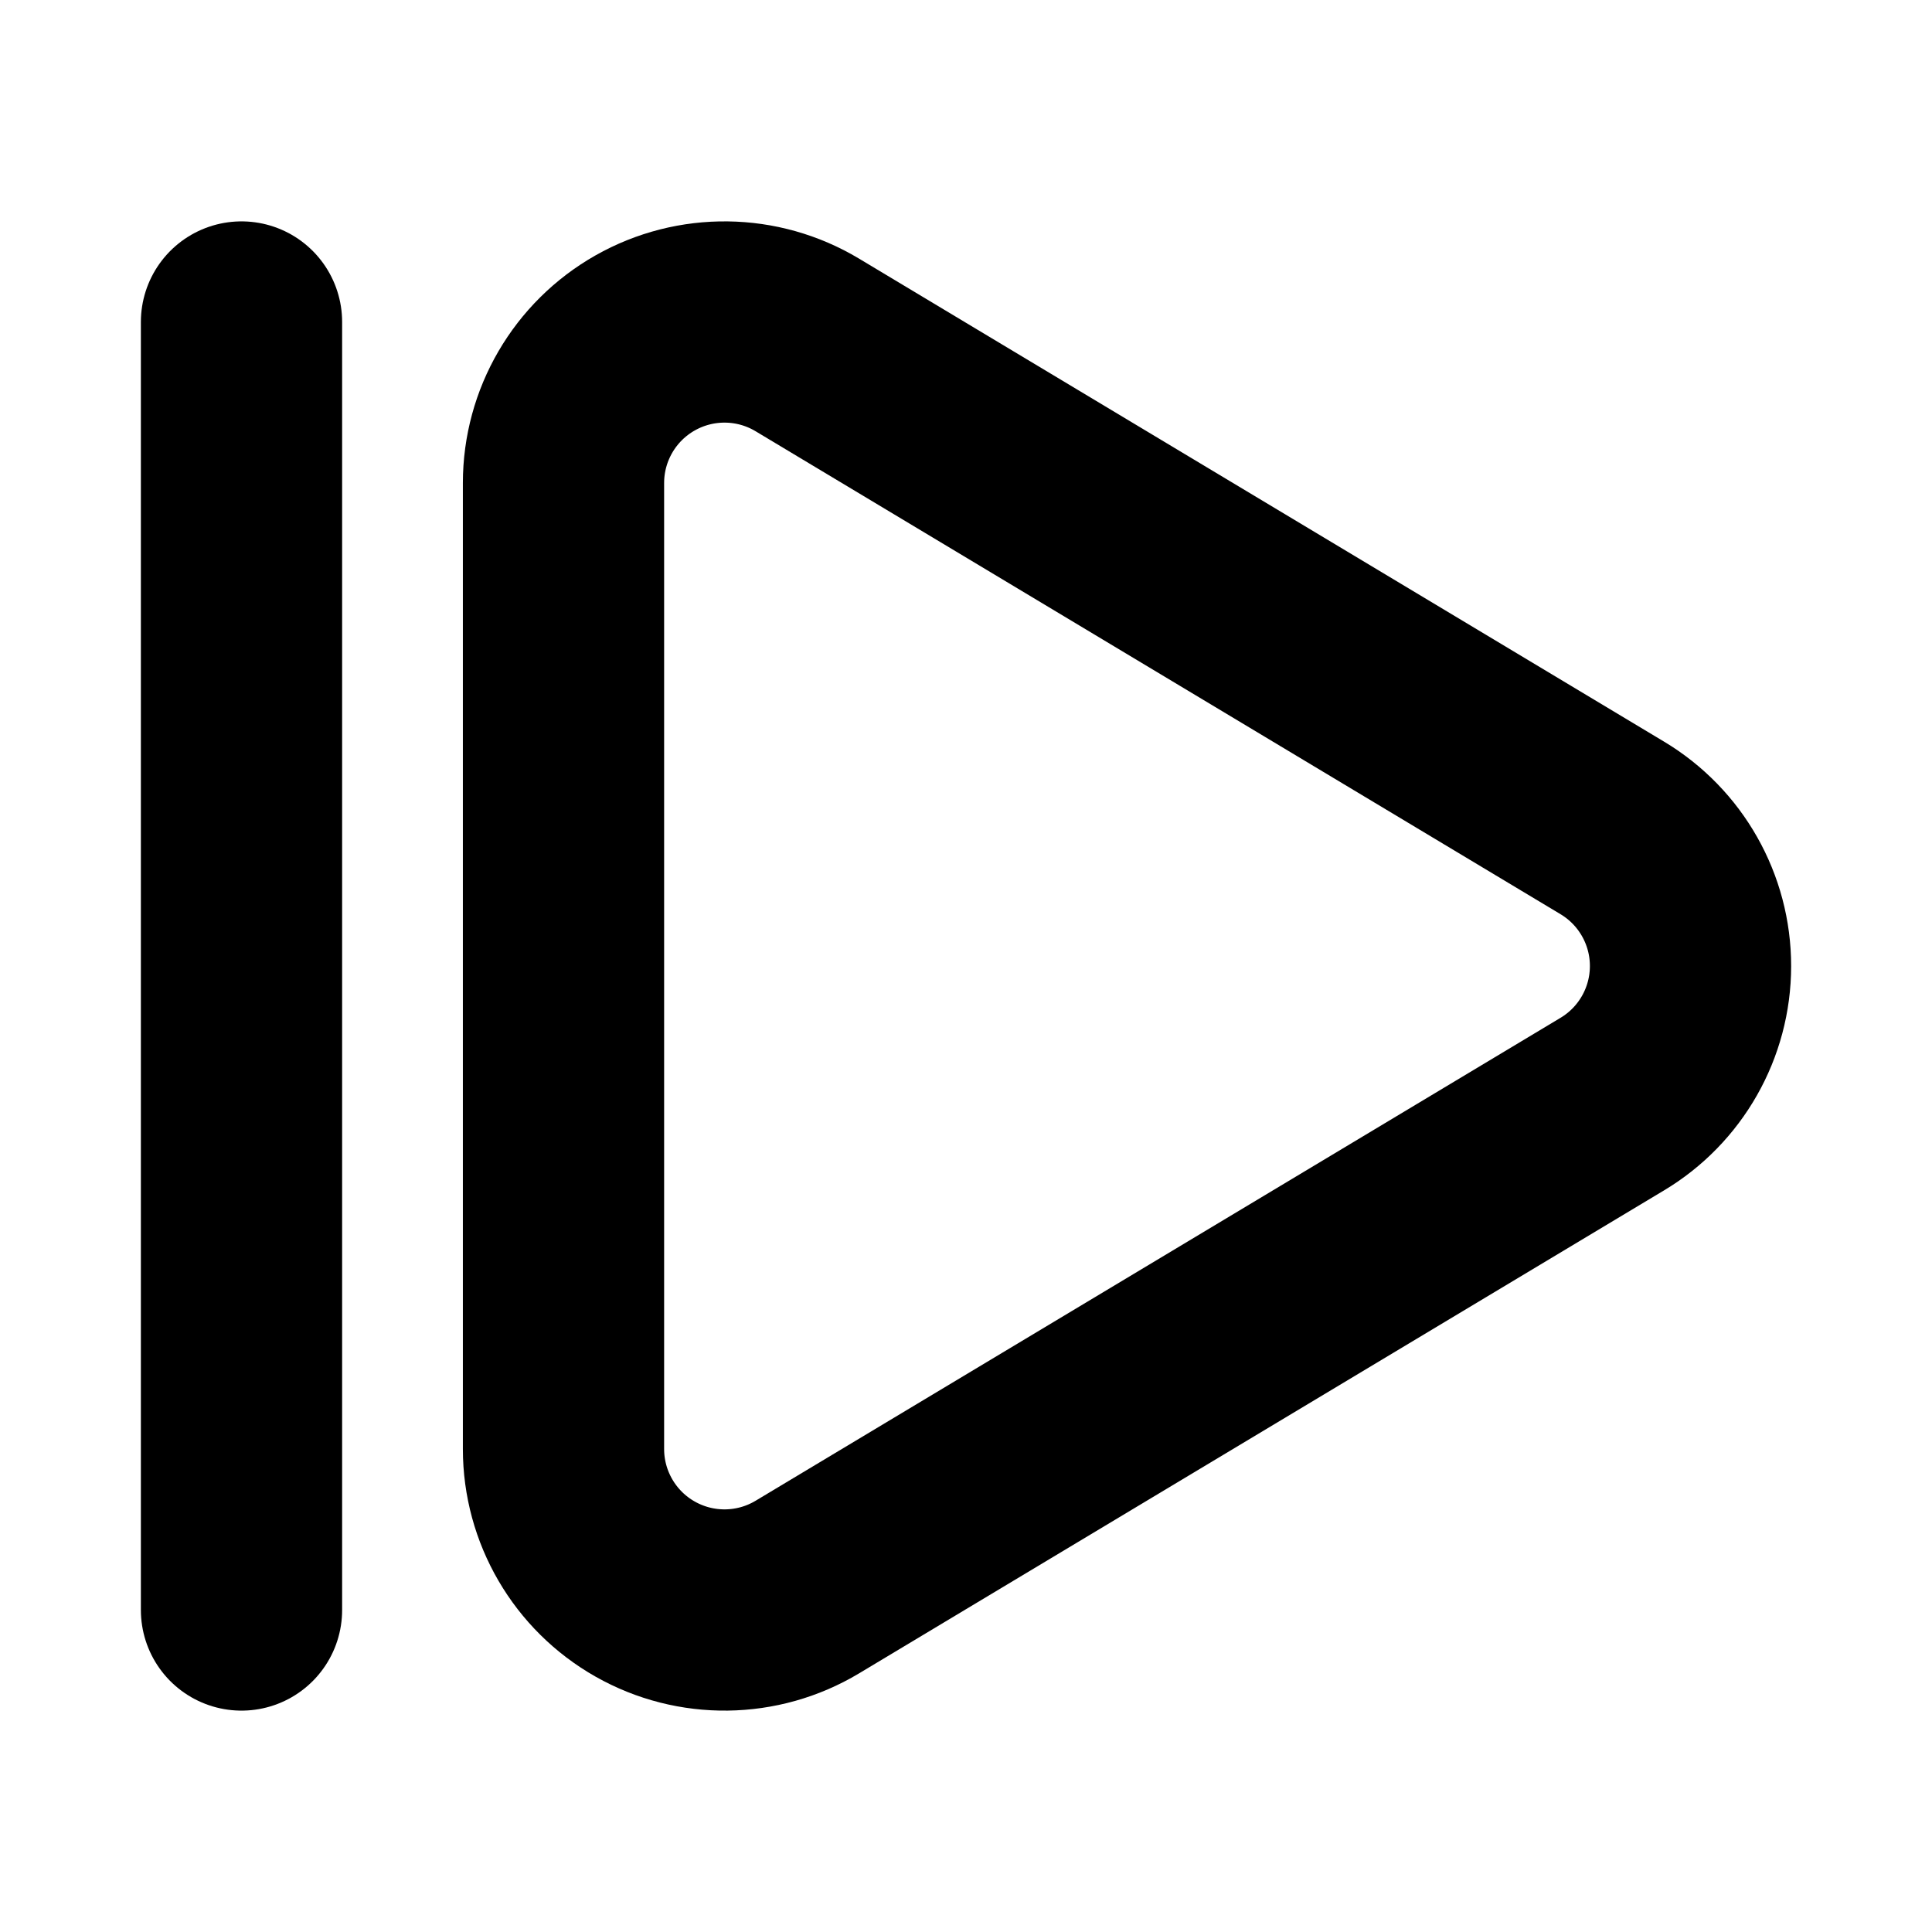
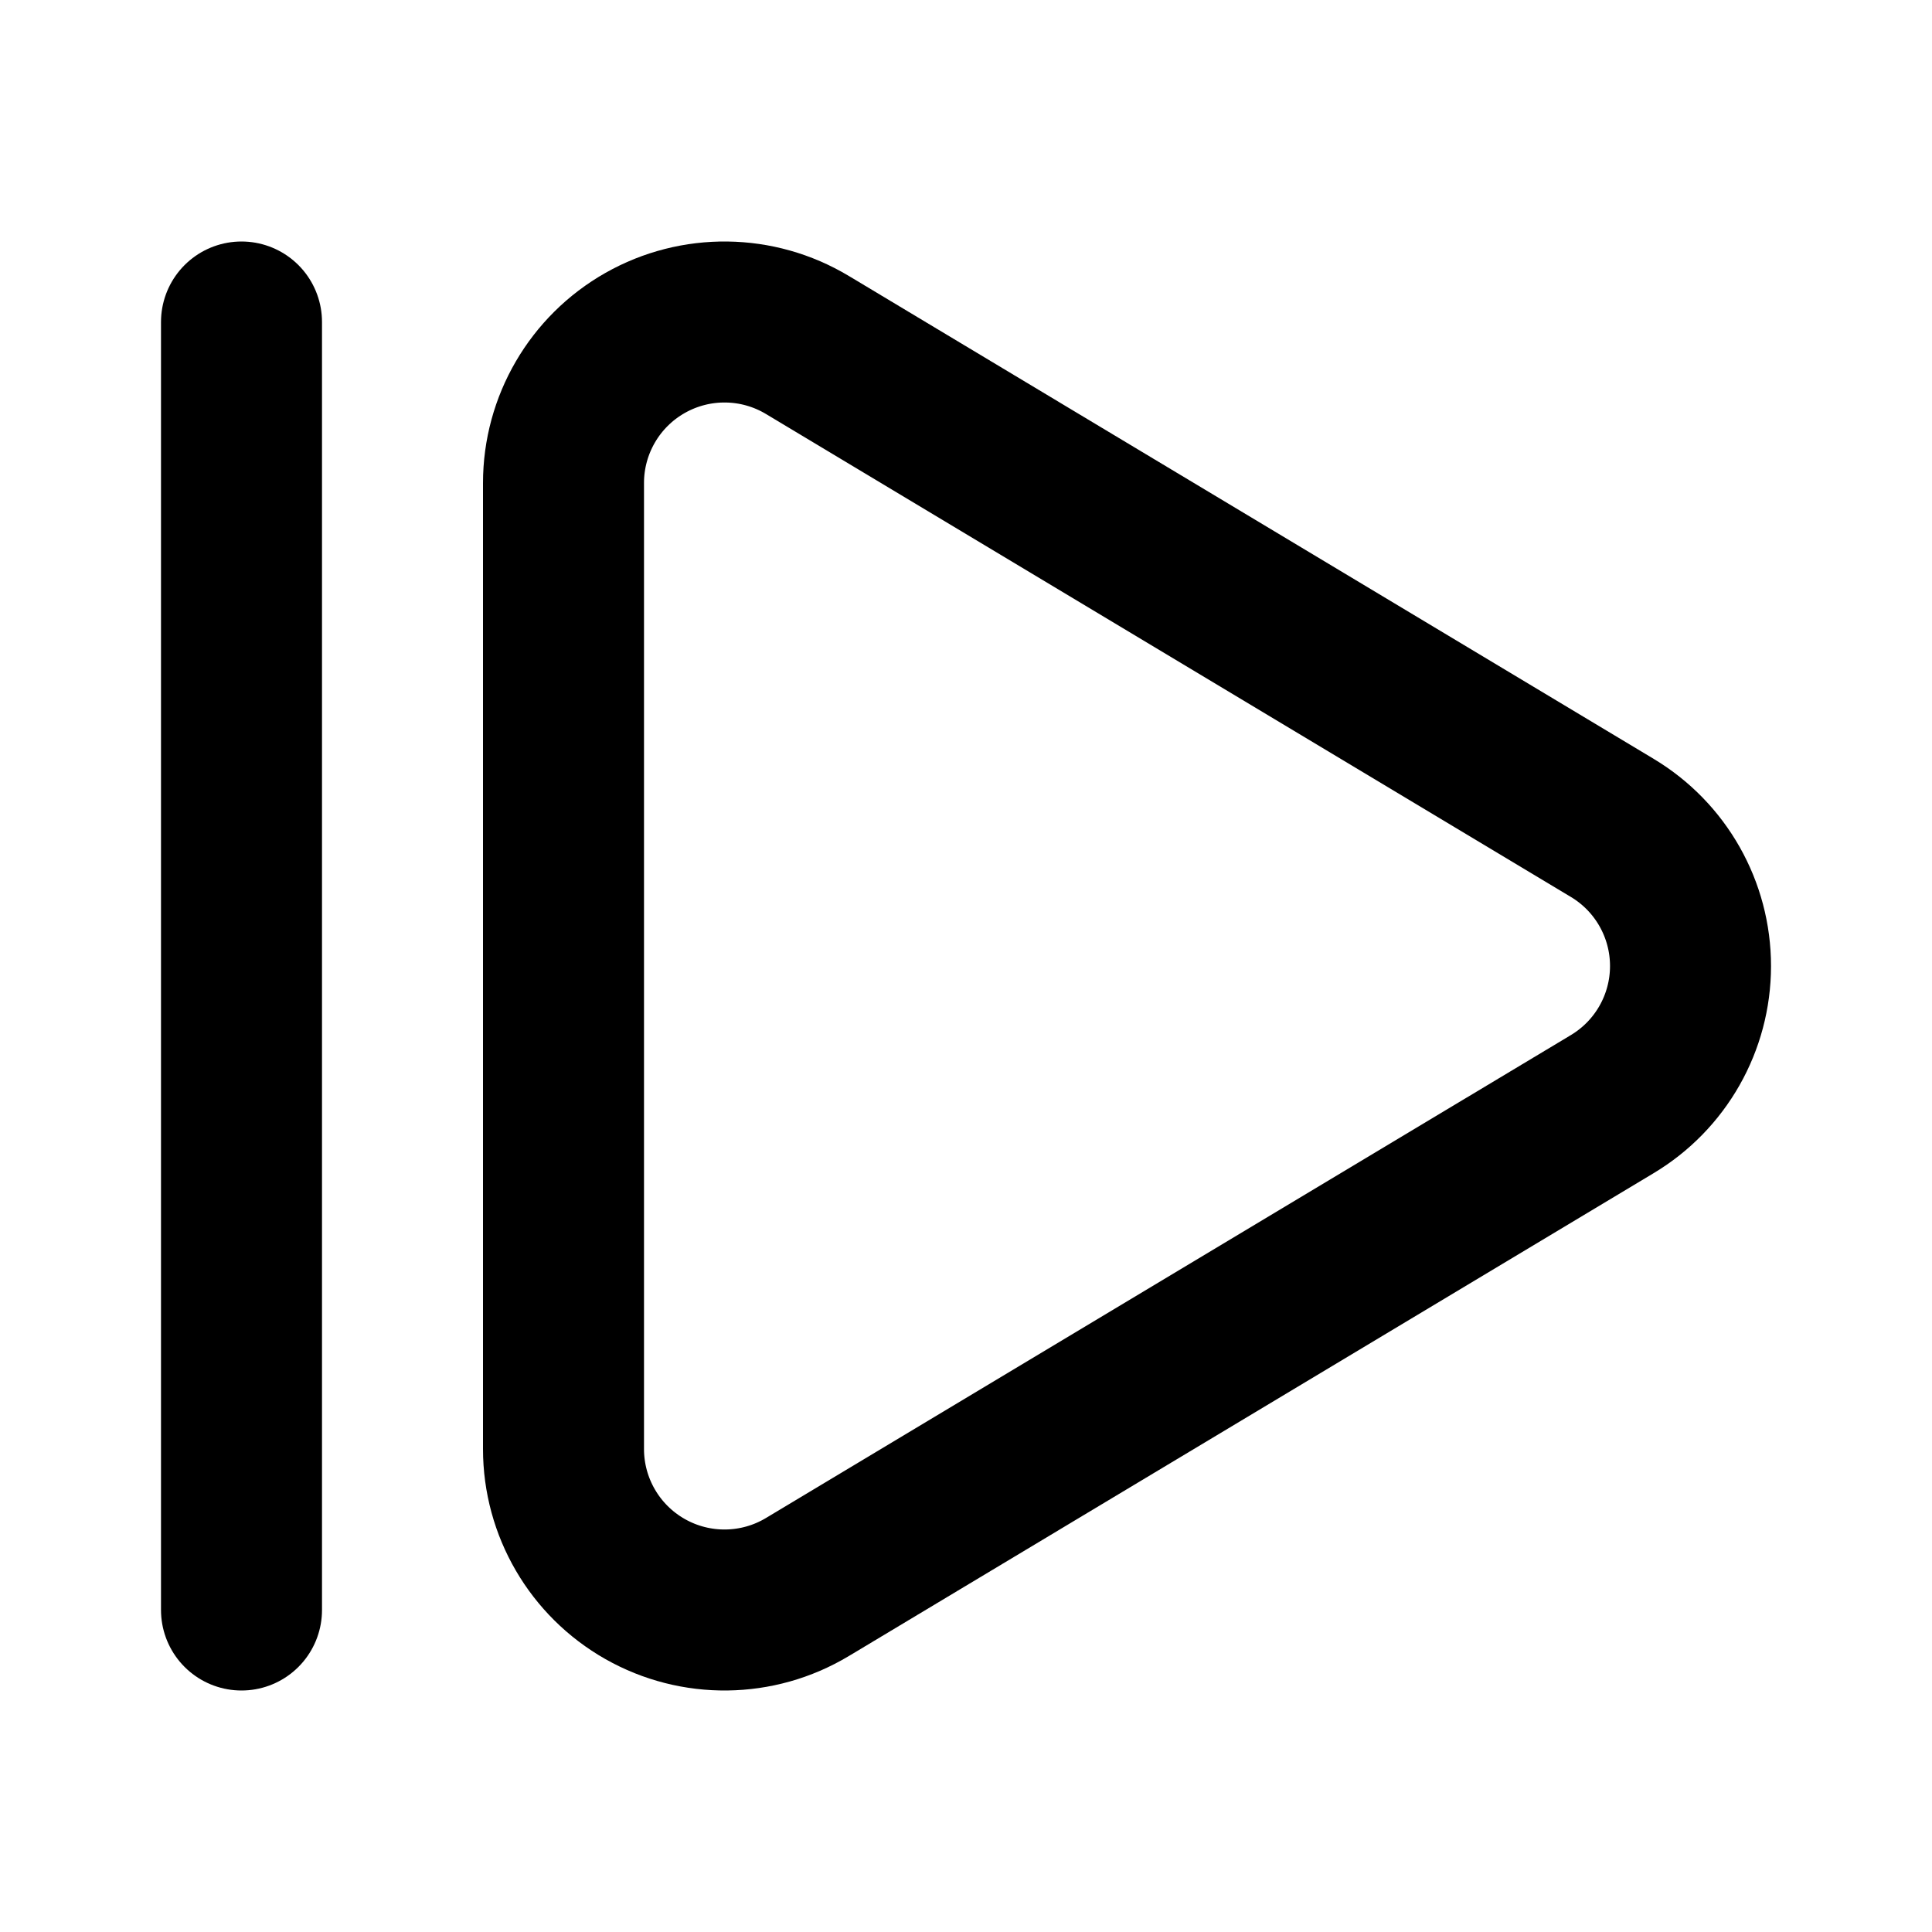
- <svg xmlns="http://www.w3.org/2000/svg" width="24" height="24" viewBox="0 0 24 24" fill="none" stroke="black" stroke-width="2.5" stroke-linecap="round" stroke-linejoin="round" class="lucide lucide-step-forward-icon lucide-step-forward">
+ <svg xmlns="http://www.w3.org/2000/svg" width="24" height="24" viewBox="0 0 24 24" fill="none" stroke="black" stroke-width="2" stroke-linecap="round" stroke-linejoin="round" class="lucide lucide-step-forward-icon lucide-step-forward">
  <path d="M10.029 4.285A2 2 0 0 0 7 6v12a2 2 0 0 0 3.029 1.715l9.997-5.998a2 2 0 0 0 .003-3.432z" />
  <path d="M3 4v16" />
</svg>
